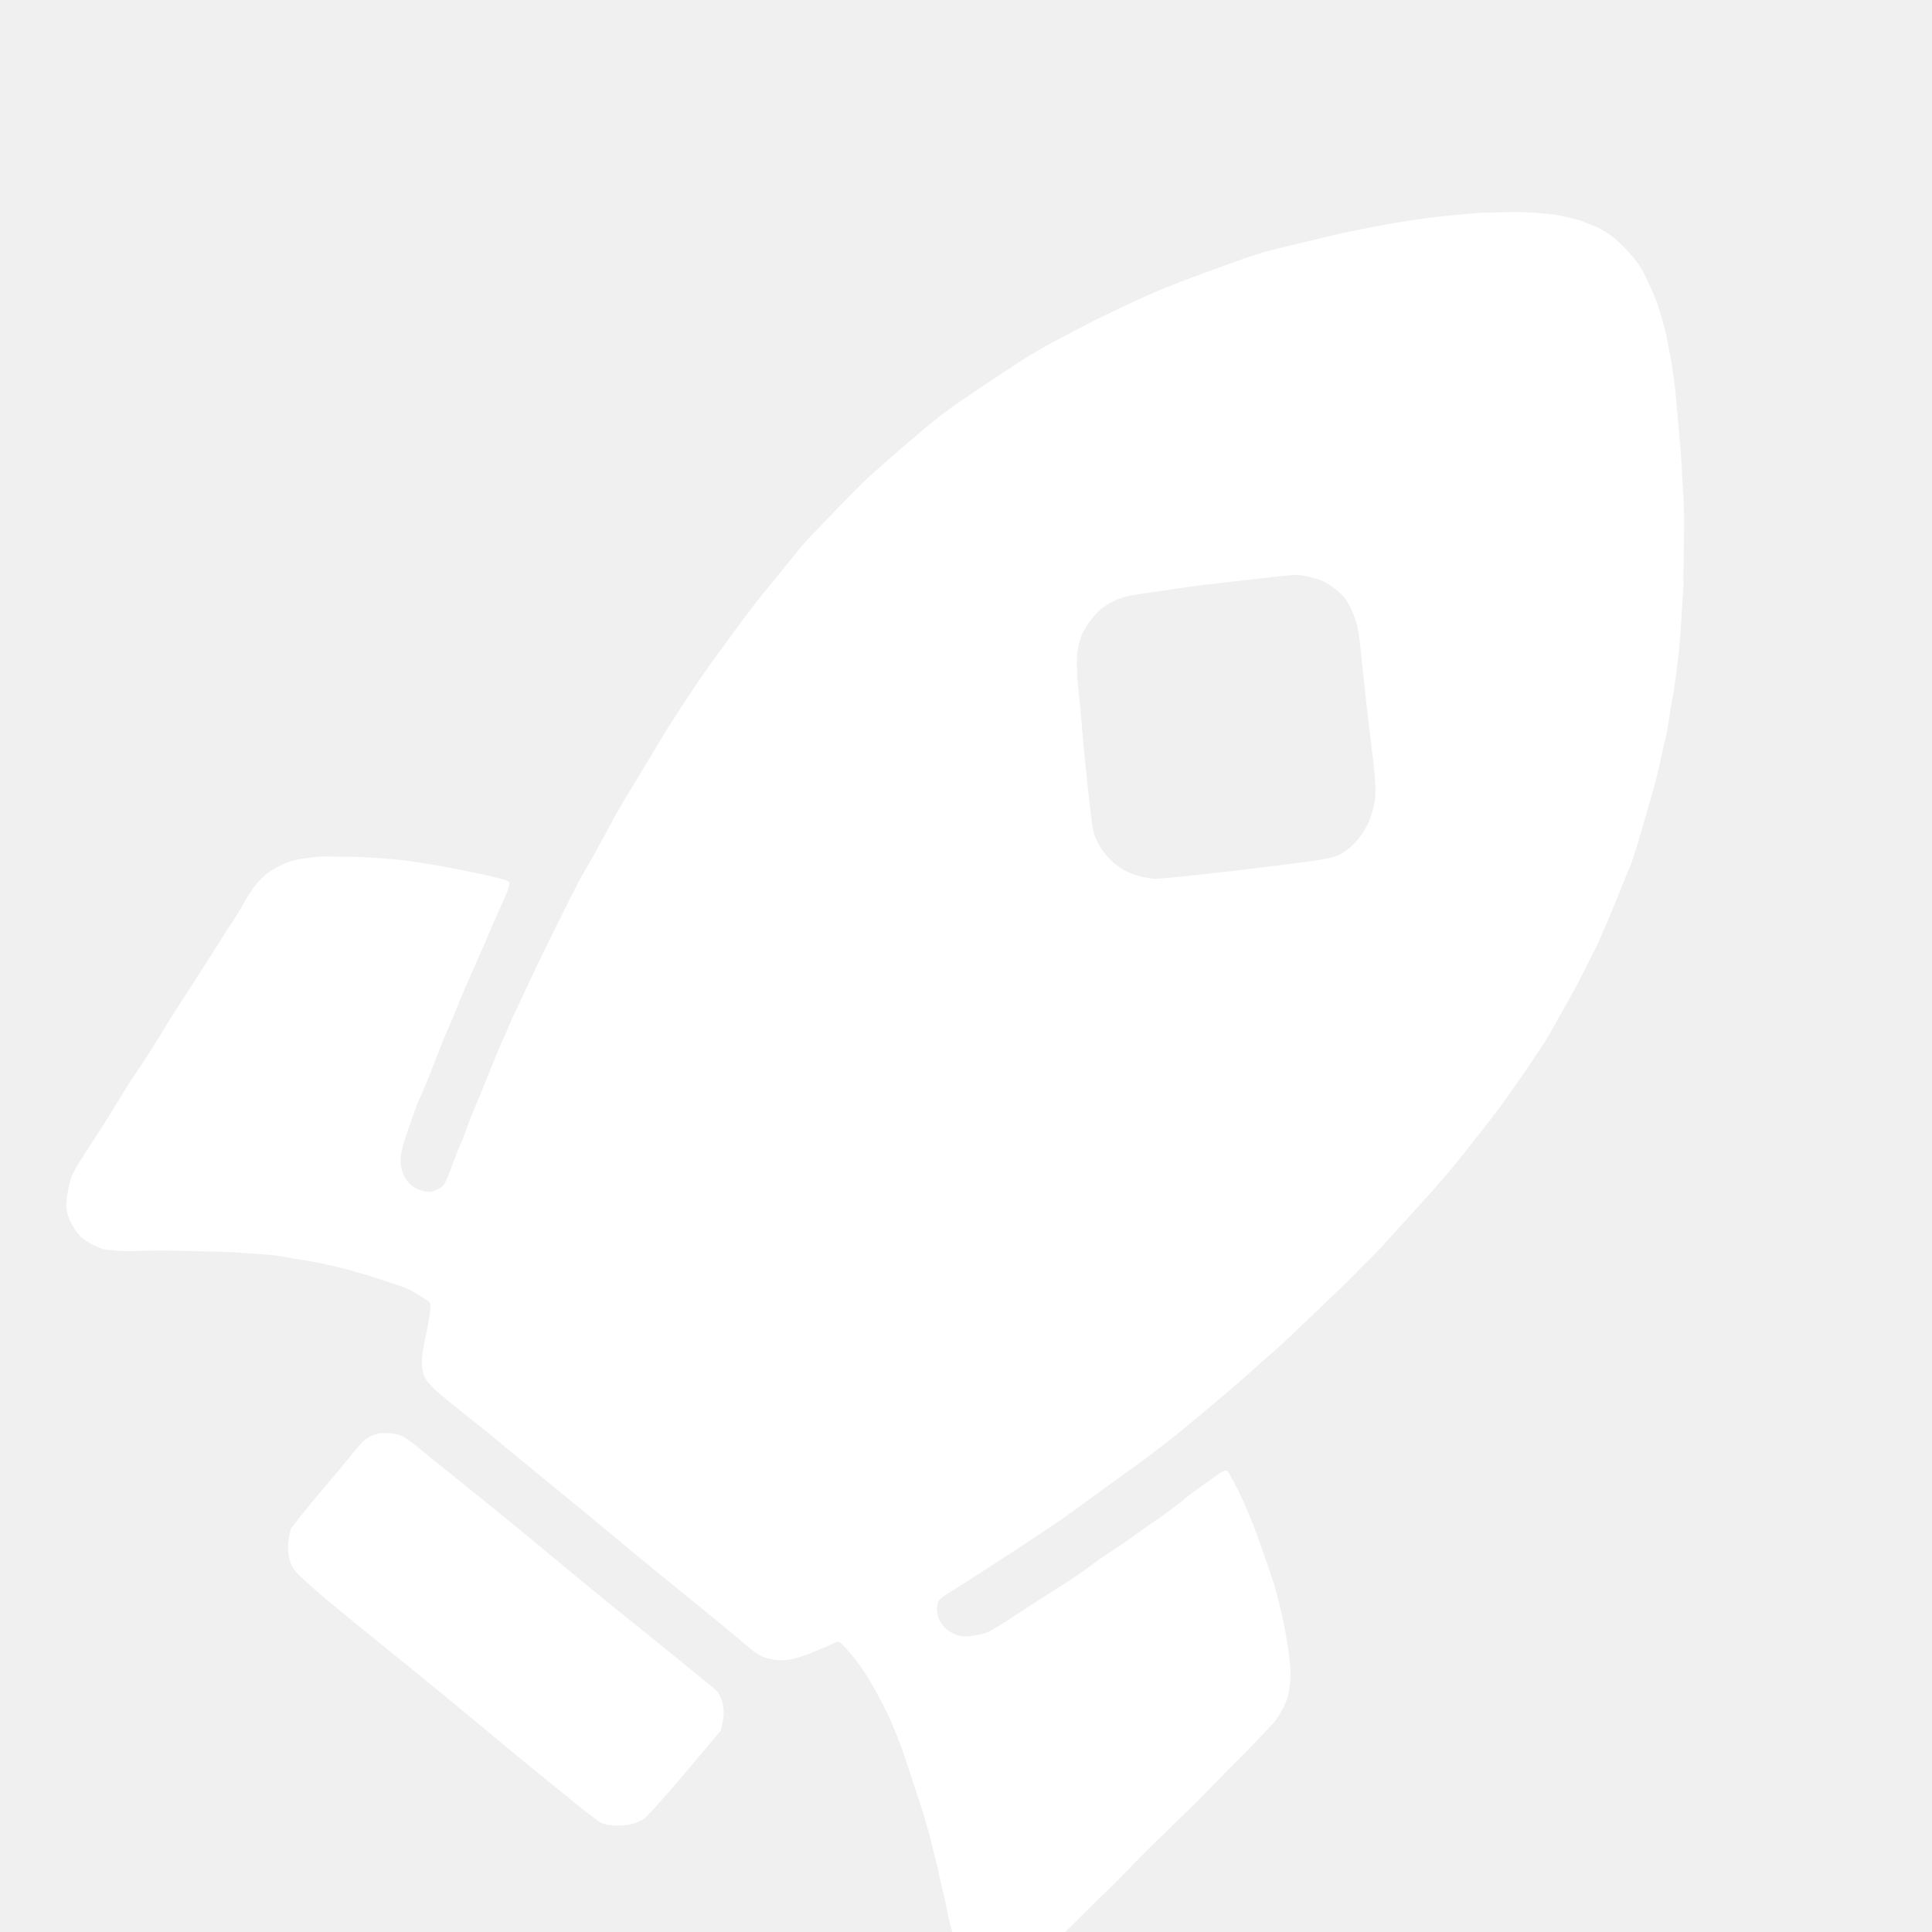
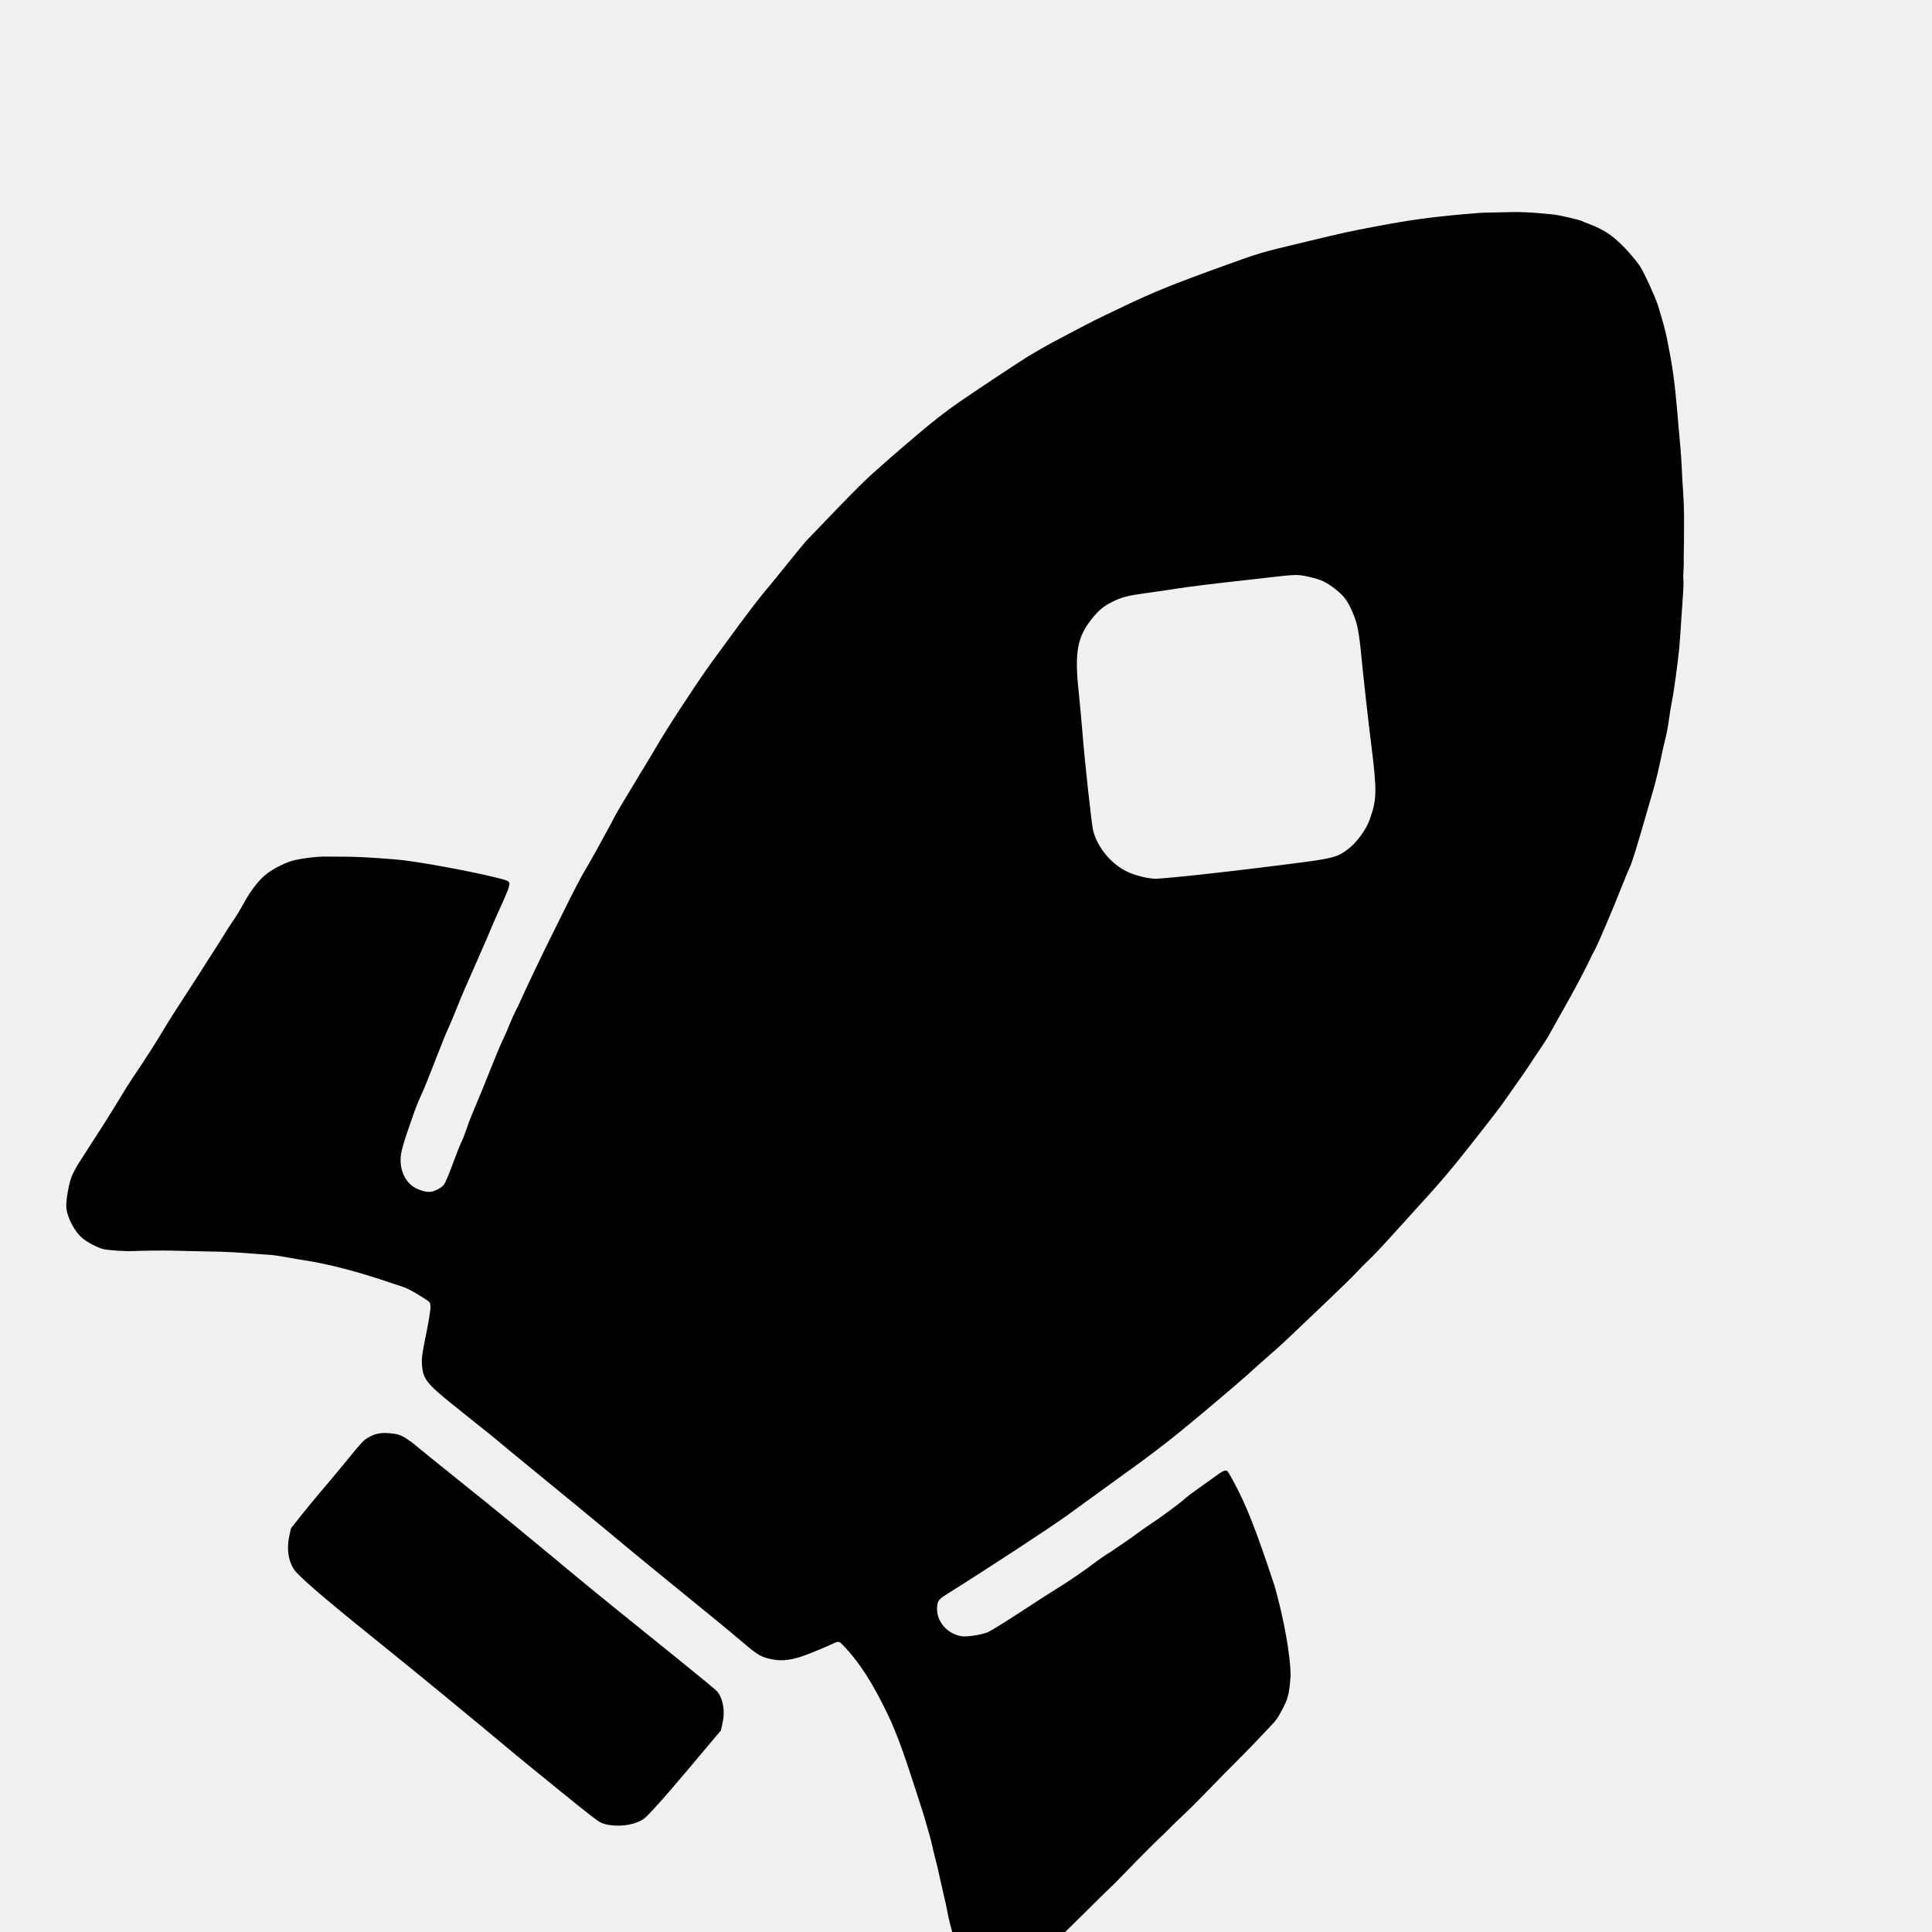
<svg xmlns="http://www.w3.org/2000/svg" width="231" height="231" viewBox="0 0 231 231" fill="none">
  <g clip-path="url(#clip0_8377_6616)">
-     <path d="M191.994 27.735C191.555 27.459 190.743 27.056 190.179 26.849C189.632 26.642 189.14 26.45 189.106 26.423C188.951 26.301 186.365 25.704 185.702 25.642C182.95 25.362 181.733 25.313 179.67 25.38C178.844 25.401 177.941 25.43 177.666 25.424C177.048 25.412 173.459 25.733 171.64 25.951C169.289 26.224 167.232 26.549 164.305 27.11C160.995 27.749 160.987 27.742 156.235 28.882C150.625 30.226 150.693 30.21 146.696 31.65C140.082 34.037 137.963 34.901 134.107 36.746C130.96 38.241 130.628 38.413 127.808 39.9C126.756 40.456 125.754 40.983 125.578 41.082C125.247 41.255 124.28 41.808 122.964 42.591C122.24 43.014 117.235 46.334 114.665 48.088C113.21 49.083 111.427 50.477 109.622 52.022C108.877 52.666 108.008 53.396 107.703 53.659C107.182 54.089 105.758 55.346 104.01 56.908C103.169 57.673 101.184 59.677 98.948 62.017C98.05 62.961 97.046 64.003 96.724 64.323C96.401 64.644 95.353 65.903 94.391 67.104C93.429 68.306 92.082 69.961 91.403 70.769C90.723 71.577 89.387 73.324 88.416 74.645C87.46 75.963 86.138 77.763 85.49 78.638C84.841 79.513 83.811 80.997 83.185 81.931C82.568 82.873 81.791 84.053 81.451 84.555C80.348 86.219 79.018 88.348 78.452 89.331C78.147 89.86 77.557 90.837 77.144 91.52C76.73 92.187 76.212 93.039 75.998 93.416C75.782 93.778 75.167 94.805 74.622 95.692C74.092 96.576 73.552 97.508 73.425 97.758C73.306 98.015 73.006 98.59 72.746 99.043C72.495 99.503 71.862 100.642 71.355 101.586C70.839 102.524 70.263 103.554 70.064 103.859C69.584 104.628 68.549 106.613 67.316 109.114C66.608 110.543 66.343 111.091 65.672 112.437C64.753 114.275 62.764 118.461 62.3 119.51C62.066 120.054 61.758 120.692 61.622 120.935C61.486 121.178 61.195 121.831 60.97 122.381C60.753 122.939 60.408 123.731 60.213 124.137C60.01 124.537 59.547 125.601 59.197 126.487C58.202 129.006 56.965 132.008 56.418 133.285C56.246 133.681 55.941 134.491 55.751 135.069C55.554 135.655 55.295 136.319 55.166 136.554C55.037 136.788 54.577 137.938 54.151 139.114C53.726 140.291 53.254 141.403 53.106 141.608C52.924 141.857 52.644 142.07 52.191 142.273C51.664 142.516 51.418 142.545 50.901 142.474C50.543 142.416 49.988 142.216 49.646 142.03C48.385 141.329 47.697 139.723 47.945 138.028C48.006 137.544 48.346 136.37 48.68 135.415C49.014 134.461 49.419 133.31 49.569 132.854C49.728 132.405 50.024 131.658 50.238 131.211C50.443 130.756 50.751 130.047 50.915 129.644C51.077 129.226 51.271 128.749 51.337 128.577C51.419 128.403 51.725 127.608 52.031 126.814C52.896 124.584 53.285 123.63 53.69 122.745C53.888 122.299 54.316 121.279 54.637 120.482C55.192 119.071 55.519 118.32 57.454 113.938C57.962 112.798 58.497 111.553 58.647 111.168C58.806 110.789 59.187 109.899 59.511 109.188C60.727 106.549 60.982 105.854 60.895 105.575C60.82 105.334 60.696 105.278 59.593 104.996C56.315 104.161 49.496 102.914 47.274 102.758C46.88 102.727 46.17 102.671 45.697 102.634C43.608 102.486 42.17 102.416 40.64 102.427C40.109 102.428 39.288 102.425 38.834 102.416C37.855 102.401 35.723 102.679 34.877 102.937C33.966 103.226 32.836 103.791 32.022 104.381C31.069 105.058 30.007 106.405 29.119 108.043C28.785 108.662 28.214 109.598 27.854 110.126C27.485 110.647 27.029 111.366 26.82 111.719C26.611 112.073 26.129 112.826 25.758 113.402C25.388 113.978 24.846 114.825 24.548 115.29C24.266 115.754 23.591 116.804 23.061 117.618C21.171 120.51 20.174 122.076 19.586 123.069C18.777 124.448 17.092 127.081 15.855 128.878C15.556 129.329 14.797 130.522 14.195 131.532C13.193 133.192 12.25 134.689 10.613 137.206C10.282 137.715 9.76 138.536 9.449 139.019C9.138 139.502 8.734 140.261 8.558 140.697C8.232 141.518 7.876 143.562 7.925 144.314C8.019 145.593 8.94 147.327 9.947 148.121C10.575 148.617 11.836 149.247 12.404 149.359C13.149 149.512 15.014 149.625 15.924 149.587C17.113 149.53 19.337 149.506 20.654 149.536C21.202 149.549 22.44 149.572 23.396 149.599C24.352 149.625 25.794 149.655 26.593 149.669C27.384 149.692 28.958 149.785 30.071 149.878C31.191 149.963 32.255 150.046 32.451 150.047C32.639 150.055 33.45 150.177 34.257 150.323C35.063 150.469 36.171 150.656 36.72 150.739C37.586 150.862 39.669 151.301 40.959 151.646C42.717 152.108 43.615 152.368 45.604 153.013C46.856 153.426 48.083 153.834 48.336 153.921C48.808 154.084 49.686 154.58 50.809 155.298C51.435 155.708 51.435 155.708 51.472 156.227C51.498 156.513 51.264 157.995 50.949 159.511C50.474 161.811 50.395 162.407 50.456 163.197C50.608 165.039 50.941 165.414 55.591 169.11C57.572 170.686 59.426 172.176 59.697 172.417C59.975 172.665 61.54 173.955 63.163 175.278C67.093 178.489 70.292 181.124 72.047 182.578C74.957 185.013 76.685 186.432 79.957 189.097C85.913 193.934 87.28 195.068 88.859 196.411C90.646 197.933 91.055 198.157 92.365 198.407C93.597 198.65 94.796 198.476 96.576 197.793C97.399 197.476 98.495 197.024 99.022 196.781C100.319 196.18 100.264 196.179 100.733 196.647C102.694 198.655 104.323 201.173 106.204 205.107C107.126 207.052 108.06 209.567 109.401 213.761C109.882 215.275 110.356 216.727 110.441 216.99C110.518 217.247 110.659 217.722 110.743 218.04C110.827 218.359 110.995 218.925 111.11 219.31C111.223 219.679 111.372 220.287 111.453 220.645C111.518 221.004 111.706 221.74 111.847 222.286C111.996 222.823 112.24 223.842 112.375 224.537C112.526 225.23 112.739 226.182 112.858 226.668C112.984 227.145 113.169 227.991 113.264 228.542C113.453 229.559 113.908 231.319 114.099 231.749C114.652 233.012 116.128 234.61 117.248 235.171C119.147 236.109 121.225 235.899 123.295 234.549C124.623 233.678 125.21 233.147 129.945 228.452C131.178 227.226 132.439 225.98 132.75 225.693C133.076 225.404 133.984 224.482 134.778 223.652C136.263 222.106 138.664 219.716 139.048 219.388C139.169 219.288 139.589 218.862 139.994 218.454C140.391 218.039 141.067 217.395 141.469 217.027C141.878 216.649 142.874 215.67 143.677 214.847C145.63 212.831 147.111 211.324 148.253 210.195C148.771 209.679 149.588 208.839 150.068 208.336C150.549 207.833 151.328 207.004 151.808 206.501C152.595 205.68 152.737 205.483 153.314 204.398C153.985 203.121 154.116 202.637 154.286 200.74C154.427 199.199 153.819 195.191 152.912 191.563C152.683 190.668 152.457 189.804 152.398 189.631C150.097 182.691 149.066 180.086 147.448 177.059C147.138 176.479 146.818 175.946 146.74 175.885C146.525 175.716 146.154 175.885 145.27 176.546C144.838 176.863 143.966 177.492 143.315 177.945C142.665 178.398 141.897 178.982 141.6 179.253C141.056 179.748 138.552 181.595 137.751 182.098C137.503 182.253 136.81 182.742 136.197 183.183C134.995 184.069 132.91 185.492 132.094 185.996C131.817 186.17 131.247 186.574 130.831 186.89C130 187.537 127.91 188.983 127.071 189.498C126.072 190.11 124.101 191.37 121.444 193.111C120.006 194.049 118.518 194.962 118.147 195.132C117.76 195.303 116.963 195.5 116.3 195.58C115.368 195.699 115 195.689 114.464 195.518C112.856 194.992 111.855 193.517 112.063 191.944C112.135 191.357 112.309 191.172 113.306 190.544C118.128 187.528 125.671 182.583 127.566 181.207C128.401 180.591 130.253 179.251 131.68 178.22C136.402 174.817 136.762 174.555 138.534 173.194C139.503 172.46 140.606 171.593 140.983 171.274C141.369 170.962 141.817 170.588 141.981 170.451C143.694 169.058 147.94 165.462 149.129 164.397C149.446 164.101 150.006 163.604 150.374 163.278C150.743 162.953 151.266 162.483 151.543 162.239C151.819 161.995 152.329 161.543 152.677 161.244C153.252 160.745 155.673 158.454 158.935 155.327C159.594 154.685 160.508 153.809 160.972 153.363C161.436 152.917 162.065 152.278 162.37 151.945C162.683 151.618 163.137 151.149 163.384 150.924C163.984 150.376 165.417 148.859 166.724 147.397C167.312 146.741 168.509 145.417 169.39 144.459C172.322 141.255 173.586 139.759 176.321 136.273C177.819 134.374 179.245 132.53 179.487 132.188C181.466 129.395 182.618 127.741 183.1 126.987C183.411 126.504 183.937 125.714 184.265 125.245C184.593 124.776 185.067 124.015 185.318 123.555C186.313 121.763 186.552 121.336 187.033 120.497C187.968 118.868 189.443 116.096 189.926 115.077C190.188 114.514 190.51 113.857 190.655 113.621C191.025 112.975 192.829 108.741 193.896 106.025C194.271 105.089 194.665 104.112 194.792 103.862C195.131 103.149 195.588 101.703 197.016 96.724C197.216 96.028 197.551 94.878 197.757 94.157C197.962 93.437 198.332 91.923 198.561 90.801C198.797 89.671 199.069 88.458 199.175 88.093C199.273 87.722 199.441 86.818 199.542 86.072C199.642 85.325 199.81 84.28 199.927 83.743C200.139 82.748 200.63 79.046 200.786 77.433C200.858 76.58 200.952 75.24 201.088 73.12C201.127 72.647 201.183 71.655 201.239 70.929C201.286 70.196 201.305 69.483 201.273 69.346C201.25 69.216 201.246 68.778 201.277 68.368C201.3 67.967 201.323 67.495 201.319 67.323C201.306 67.145 201.315 66.62 201.321 66.135C201.344 65.257 201.352 64.451 201.353 61.917C201.358 61.151 201.305 59.695 201.233 58.672C201.161 57.649 201.098 56.437 201.081 55.962C201.067 55.502 200.989 54.362 200.914 53.449C200.823 52.537 200.669 50.68 200.549 49.31C200.236 45.619 200 43.935 199.322 40.53C199.132 39.568 198.751 38.175 198.228 36.502C197.897 35.471 196.542 32.498 196.062 31.797C195.692 31.239 194.561 29.913 194.032 29.398C193.004 28.419 192.771 28.235 191.994 27.735ZM160.789 71.513C161.36 72.257 162.016 73.727 162.28 74.859C162.407 75.407 162.583 76.582 162.673 77.494C163.072 81.519 163.535 85.693 163.975 89.205C164.647 94.636 164.623 95.569 163.778 97.969C163.372 99.119 162.345 100.564 161.376 101.367C160.091 102.413 159.465 102.605 155.987 103.068C148.291 104.084 138.833 105.138 137.957 105.063C136.868 104.975 135.512 104.605 134.648 104.162C132.795 103.219 131.256 101.347 130.713 99.364C130.528 98.714 129.685 90.95 129.41 87.442C129.317 86.249 129.114 84.1 128.969 82.656C128.469 78.033 128.802 76.195 130.505 74.037C131.371 72.956 131.954 72.464 133.042 71.935C134.151 71.396 134.834 71.22 136.795 70.946C137.733 70.818 139.432 70.576 140.56 70.401C142.625 70.084 143.819 69.933 151.139 69.111C155.034 68.668 155.049 68.666 156.322 68.928C157.019 69.072 157.877 69.328 158.235 69.512C159.104 69.932 160.3 70.875 160.789 71.513Z" fill="white" />
-     <path d="M48.708 172.084C47.936 171.558 47.506 171.43 46.356 171.349C45.427 171.288 44.727 171.45 43.946 171.927C43.442 172.229 43.194 172.509 41.607 174.451C40.63 175.654 39.243 177.306 38.535 178.133C37.827 178.961 36.689 180.332 36.015 181.187L34.789 182.74L34.59 183.648C34.264 185.141 34.455 186.58 35.131 187.617C35.646 188.415 38.626 190.99 44.508 195.726C50.166 200.286 55.731 204.858 61.739 209.876C62.31 210.355 64.727 212.317 67.092 214.238C70.347 216.89 71.514 217.782 71.868 217.935C73.012 218.431 74.938 218.396 76.205 217.869C76.899 217.59 77.043 217.479 77.954 216.518C78.496 215.937 79.574 214.729 80.337 213.833C81.1 212.936 81.952 211.927 82.228 211.613C82.51 211.29 83.505 210.1 84.458 208.961L86.195 206.901L86.4 205.969C86.711 204.619 86.458 203.117 85.763 202.246C85.661 202.11 83.724 200.513 81.455 198.681C75.497 193.884 71.026 190.26 68.95 188.539C61.942 182.717 59.799 180.957 55.085 177.183C52.171 174.843 49.703 172.84 49.589 172.736C49.482 172.624 49.081 172.336 48.708 172.084Z" fill="white" />
+     <path d="M191.994 27.735C191.555 27.459 190.743 27.056 190.179 26.849C189.632 26.642 189.14 26.45 189.106 26.423C188.951 26.301 186.365 25.704 185.702 25.642C182.95 25.362 181.733 25.313 179.67 25.38C178.844 25.401 177.941 25.43 177.666 25.424C177.048 25.412 173.459 25.733 171.64 25.951C169.289 26.224 167.232 26.549 164.305 27.11C160.995 27.749 160.987 27.742 156.235 28.882C150.625 30.226 150.693 30.21 146.696 31.65C140.082 34.037 137.963 34.901 134.107 36.746C130.96 38.241 130.628 38.413 127.808 39.9C126.756 40.456 125.754 40.983 125.578 41.082C125.247 41.255 124.28 41.808 122.964 42.591C122.24 43.014 117.235 46.334 114.665 48.088C113.21 49.083 111.427 50.477 109.622 52.022C108.877 52.666 108.008 53.396 107.703 53.659C107.182 54.089 105.758 55.346 104.01 56.908C103.169 57.673 101.184 59.677 98.948 62.017C98.05 62.961 97.046 64.003 96.724 64.323C96.401 64.644 95.353 65.903 94.391 67.104C93.429 68.306 92.082 69.961 91.403 70.769C90.723 71.577 89.387 73.324 88.416 74.645C87.46 75.963 86.138 77.763 85.49 78.638C84.841 79.513 83.811 80.997 83.185 81.931C82.568 82.873 81.791 84.053 81.451 84.555C80.348 86.219 79.018 88.348 78.452 89.331C78.147 89.86 77.557 90.837 77.144 91.52C76.73 92.187 76.212 93.039 75.998 93.416C75.782 93.778 75.167 94.805 74.622 95.692C74.092 96.576 73.552 97.508 73.425 97.758C73.306 98.015 73.006 98.59 72.746 99.043C72.495 99.503 71.862 100.642 71.355 101.586C70.839 102.524 70.263 103.554 70.064 103.859C69.584 104.628 68.549 106.613 67.316 109.114C66.608 110.543 66.343 111.091 65.672 112.437C64.753 114.275 62.764 118.461 62.3 119.51C62.066 120.054 61.758 120.692 61.622 120.935C61.486 121.178 61.195 121.831 60.97 122.381C60.753 122.939 60.408 123.731 60.213 124.137C60.01 124.537 59.547 125.601 59.197 126.487C58.202 129.006 56.965 132.008 56.418 133.285C56.246 133.681 55.941 134.491 55.751 135.069C55.554 135.655 55.295 136.319 55.166 136.554C55.037 136.788 54.577 137.938 54.151 139.114C53.726 140.291 53.254 141.403 53.106 141.608C52.924 141.857 52.644 142.07 52.191 142.273C51.664 142.516 51.418 142.545 50.901 142.474C50.543 142.416 49.988 142.216 49.646 142.03C48.385 141.329 47.697 139.723 47.945 138.028C48.006 137.544 48.346 136.37 48.68 135.415C49.014 134.461 49.419 133.31 49.569 132.854C49.728 132.405 50.024 131.658 50.238 131.211C50.443 130.756 50.751 130.047 50.915 129.644C51.077 129.226 51.271 128.749 51.337 128.577C51.419 128.403 51.725 127.608 52.031 126.814C52.896 124.584 53.285 123.63 53.69 122.745C53.888 122.299 54.316 121.279 54.637 120.482C55.192 119.071 55.519 118.32 57.454 113.938C57.962 112.798 58.497 111.553 58.647 111.168C58.806 110.789 59.187 109.899 59.511 109.188C60.727 106.549 60.982 105.854 60.895 105.575C60.82 105.334 60.696 105.278 59.593 104.996C56.315 104.161 49.496 102.914 47.274 102.758C46.88 102.727 46.17 102.671 45.697 102.634C43.608 102.486 42.17 102.416 40.64 102.427C40.109 102.428 39.288 102.425 38.834 102.416C37.855 102.401 35.723 102.679 34.877 102.937C33.966 103.226 32.836 103.791 32.022 104.381C31.069 105.058 30.007 106.405 29.119 108.043C28.785 108.662 28.214 109.598 27.854 110.126C27.485 110.647 27.029 111.366 26.82 111.719C26.611 112.073 26.129 112.826 25.758 113.402C25.388 113.978 24.846 114.825 24.548 115.29C24.266 115.754 23.591 116.804 23.061 117.618C21.171 120.51 20.174 122.076 19.586 123.069C18.777 124.448 17.092 127.081 15.855 128.878C15.556 129.329 14.797 130.522 14.195 131.532C13.193 133.192 12.25 134.689 10.613 137.206C10.282 137.715 9.76 138.536 9.449 139.019C9.138 139.502 8.734 140.261 8.558 140.697C8.232 141.518 7.876 143.562 7.925 144.314C8.019 145.593 8.94 147.327 9.947 148.121C10.575 148.617 11.836 149.247 12.404 149.359C13.149 149.512 15.014 149.625 15.924 149.587C17.113 149.53 19.337 149.506 20.654 149.536C21.202 149.549 22.44 149.572 23.396 149.599C24.352 149.625 25.794 149.655 26.593 149.669C27.384 149.692 28.958 149.785 30.071 149.878C31.191 149.963 32.255 150.046 32.451 150.047C32.639 150.055 33.45 150.177 34.257 150.323C35.063 150.469 36.171 150.656 36.72 150.739C37.586 150.862 39.669 151.301 40.959 151.646C42.717 152.108 43.615 152.368 45.604 153.013C46.856 153.426 48.083 153.834 48.336 153.921C48.808 154.084 49.686 154.58 50.809 155.298C51.435 155.708 51.435 155.708 51.472 156.227C51.498 156.513 51.264 157.995 50.949 159.511C50.474 161.811 50.395 162.407 50.456 163.197C50.608 165.039 50.941 165.414 55.591 169.11C57.572 170.686 59.426 172.176 59.697 172.417C59.975 172.665 61.54 173.955 63.163 175.278C67.093 178.489 70.292 181.124 72.047 182.578C74.957 185.013 76.685 186.432 79.957 189.097C85.913 193.934 87.28 195.068 88.859 196.411C90.646 197.933 91.055 198.157 92.365 198.407C93.597 198.65 94.796 198.476 96.576 197.793C97.399 197.476 98.495 197.024 99.022 196.781C100.319 196.18 100.264 196.179 100.733 196.647C102.694 198.655 104.323 201.173 106.204 205.107C107.126 207.052 108.06 209.567 109.401 213.761C109.882 215.275 110.356 216.727 110.441 216.99C110.518 217.247 110.659 217.722 110.743 218.04C110.827 218.359 110.995 218.925 111.11 219.31C111.223 219.679 111.372 220.287 111.453 220.645C111.518 221.004 111.706 221.74 111.847 222.286C111.996 222.823 112.24 223.842 112.375 224.537C112.526 225.23 112.739 226.182 112.858 226.668C112.984 227.145 113.169 227.991 113.264 228.542C113.453 229.559 113.908 231.319 114.099 231.749C114.652 233.012 116.128 234.61 117.248 235.171C119.147 236.109 121.225 235.899 123.295 234.549C124.623 233.678 125.21 233.147 129.945 228.452C131.178 227.226 132.439 225.98 132.75 225.693C133.076 225.404 133.984 224.482 134.778 223.652C136.263 222.106 138.664 219.716 139.048 219.388C139.169 219.288 139.589 218.862 139.994 218.454C140.391 218.039 141.067 217.395 141.469 217.027C141.878 216.649 142.874 215.67 143.677 214.847C145.63 212.831 147.111 211.324 148.253 210.195C148.771 209.679 149.588 208.839 150.068 208.336C150.549 207.833 151.328 207.004 151.808 206.501C152.595 205.68 152.737 205.483 153.314 204.398C153.985 203.121 154.116 202.637 154.286 200.74C154.427 199.199 153.819 195.191 152.912 191.563C152.683 190.668 152.457 189.804 152.398 189.631C150.097 182.691 149.066 180.086 147.448 177.059C147.138 176.479 146.818 175.946 146.74 175.885C146.525 175.716 146.154 175.885 145.27 176.546C144.838 176.863 143.966 177.492 143.315 177.945C142.665 178.398 141.897 178.982 141.6 179.253C141.056 179.748 138.552 181.595 137.751 182.098C137.503 182.253 136.81 182.742 136.197 183.183C134.995 184.069 132.91 185.492 132.094 185.996C131.817 186.17 131.247 186.574 130.831 186.89C130 187.537 127.91 188.983 127.071 189.498C126.072 190.11 124.101 191.37 121.444 193.111C120.006 194.049 118.518 194.962 118.147 195.132C117.76 195.303 116.963 195.5 116.3 195.58C115.368 195.699 115 195.689 114.464 195.518C112.856 194.992 111.855 193.517 112.063 191.944C112.135 191.357 112.309 191.172 113.306 190.544C118.128 187.528 125.671 182.583 127.566 181.207C128.401 180.591 130.253 179.251 131.68 178.22C136.402 174.817 136.762 174.555 138.534 173.194C139.503 172.46 140.606 171.593 140.983 171.274C141.369 170.962 141.817 170.588 141.981 170.451C143.694 169.058 147.94 165.462 149.129 164.397C149.446 164.101 150.006 163.604 150.374 163.278C150.743 162.953 151.266 162.483 151.543 162.239C151.819 161.995 152.329 161.543 152.677 161.244C153.252 160.745 155.673 158.454 158.935 155.327C159.594 154.685 160.508 153.809 160.972 153.363C161.436 152.917 162.065 152.278 162.37 151.945C162.683 151.618 163.137 151.149 163.384 150.924C163.984 150.376 165.417 148.859 166.724 147.397C167.312 146.741 168.509 145.417 169.39 144.459C172.322 141.255 173.586 139.759 176.321 136.273C177.819 134.374 179.245 132.53 179.487 132.188C181.466 129.395 182.618 127.741 183.1 126.987C183.411 126.504 183.937 125.714 184.265 125.245C184.593 124.776 185.067 124.015 185.318 123.555C186.313 121.763 186.552 121.336 187.033 120.497C187.968 118.868 189.443 116.096 189.926 115.077C190.188 114.514 190.51 113.857 190.655 113.621C191.025 112.975 192.829 108.741 193.896 106.025C194.271 105.089 194.665 104.112 194.792 103.862C195.131 103.149 195.588 101.703 197.016 96.724C197.216 96.028 197.551 94.878 197.757 94.157C197.962 93.437 198.332 91.923 198.561 90.801C198.797 89.671 199.069 88.458 199.175 88.093C199.273 87.722 199.441 86.818 199.542 86.072C199.642 85.325 199.81 84.28 199.927 83.743C200.139 82.748 200.63 79.046 200.786 77.433C200.858 76.58 200.952 75.24 201.088 73.12C201.127 72.647 201.183 71.655 201.239 70.929C201.286 70.196 201.305 69.483 201.273 69.346C201.25 69.216 201.246 68.778 201.277 68.368C201.3 67.967 201.323 67.495 201.319 67.323C201.306 67.145 201.315 66.62 201.321 66.135C201.344 65.257 201.352 64.451 201.353 61.917C201.358 61.151 201.305 59.695 201.233 58.672C201.161 57.649 201.098 56.437 201.081 55.962C201.067 55.502 200.989 54.362 200.914 53.449C200.823 52.537 200.669 50.68 200.549 49.31C200.236 45.619 200 43.935 199.322 40.53C199.132 39.568 198.751 38.175 198.228 36.502C197.897 35.471 196.542 32.498 196.062 31.797C195.692 31.239 194.561 29.913 194.032 29.398C193.004 28.419 192.771 28.235 191.994 27.735ZM160.789 71.513C161.36 72.257 162.016 73.727 162.28 74.859C162.407 75.407 162.583 76.582 162.673 77.494C163.072 81.519 163.535 85.693 163.975 89.205C164.647 94.636 164.623 95.569 163.778 97.969C163.372 99.119 162.345 100.564 161.376 101.367C160.091 102.413 159.465 102.605 155.987 103.068C148.291 104.084 138.833 105.138 137.957 105.063C136.868 104.975 135.512 104.605 134.648 104.162C132.795 103.219 131.256 101.347 130.713 99.364C130.528 98.714 129.685 90.95 129.41 87.442C129.317 86.249 129.114 84.1 128.969 82.656C128.469 78.033 128.802 76.195 130.505 74.037C131.371 72.956 131.954 72.464 133.042 71.935C134.151 71.396 134.834 71.22 136.795 70.946C137.733 70.818 139.432 70.576 140.56 70.401C142.625 70.084 143.819 69.933 151.139 69.111C155.034 68.668 155.049 68.666 156.322 68.928C157.019 69.072 157.877 69.328 158.235 69.512C159.104 69.932 160.3 70.875 160.789 71.513Z" fill="currentColor" />
+     <path d="M48.708 172.084C47.936 171.558 47.506 171.43 46.356 171.349C45.427 171.288 44.727 171.45 43.946 171.927C43.442 172.229 43.194 172.509 41.607 174.451C40.63 175.654 39.243 177.306 38.535 178.133C37.827 178.961 36.689 180.332 36.015 181.187L34.789 182.74L34.59 183.648C34.264 185.141 34.455 186.58 35.131 187.617C35.646 188.415 38.626 190.99 44.508 195.726C50.166 200.286 55.731 204.858 61.739 209.876C62.31 210.355 64.727 212.317 67.092 214.238C70.347 216.89 71.514 217.782 71.868 217.935C73.012 218.431 74.938 218.396 76.205 217.869C76.899 217.59 77.043 217.479 77.954 216.518C78.496 215.937 79.574 214.729 80.337 213.833C81.1 212.936 81.952 211.927 82.228 211.613C82.51 211.29 83.505 210.1 84.458 208.961L86.195 206.901L86.4 205.969C86.711 204.619 86.458 203.117 85.763 202.246C85.661 202.11 83.724 200.513 81.455 198.681C75.497 193.884 71.026 190.26 68.95 188.539C61.942 182.717 59.799 180.957 55.085 177.183C52.171 174.843 49.703 172.84 49.589 172.736C49.482 172.624 49.081 172.336 48.708 172.084Z" fill="currentColor" />
  </g>
  <defs>
    <clipPath id="clip0_8377_6616">
-       <rect width="231" height="231" fill="white" />
+       <rect width="231" height="231" fill="currentColor" />
    </clipPath>
  </defs>
</svg>
